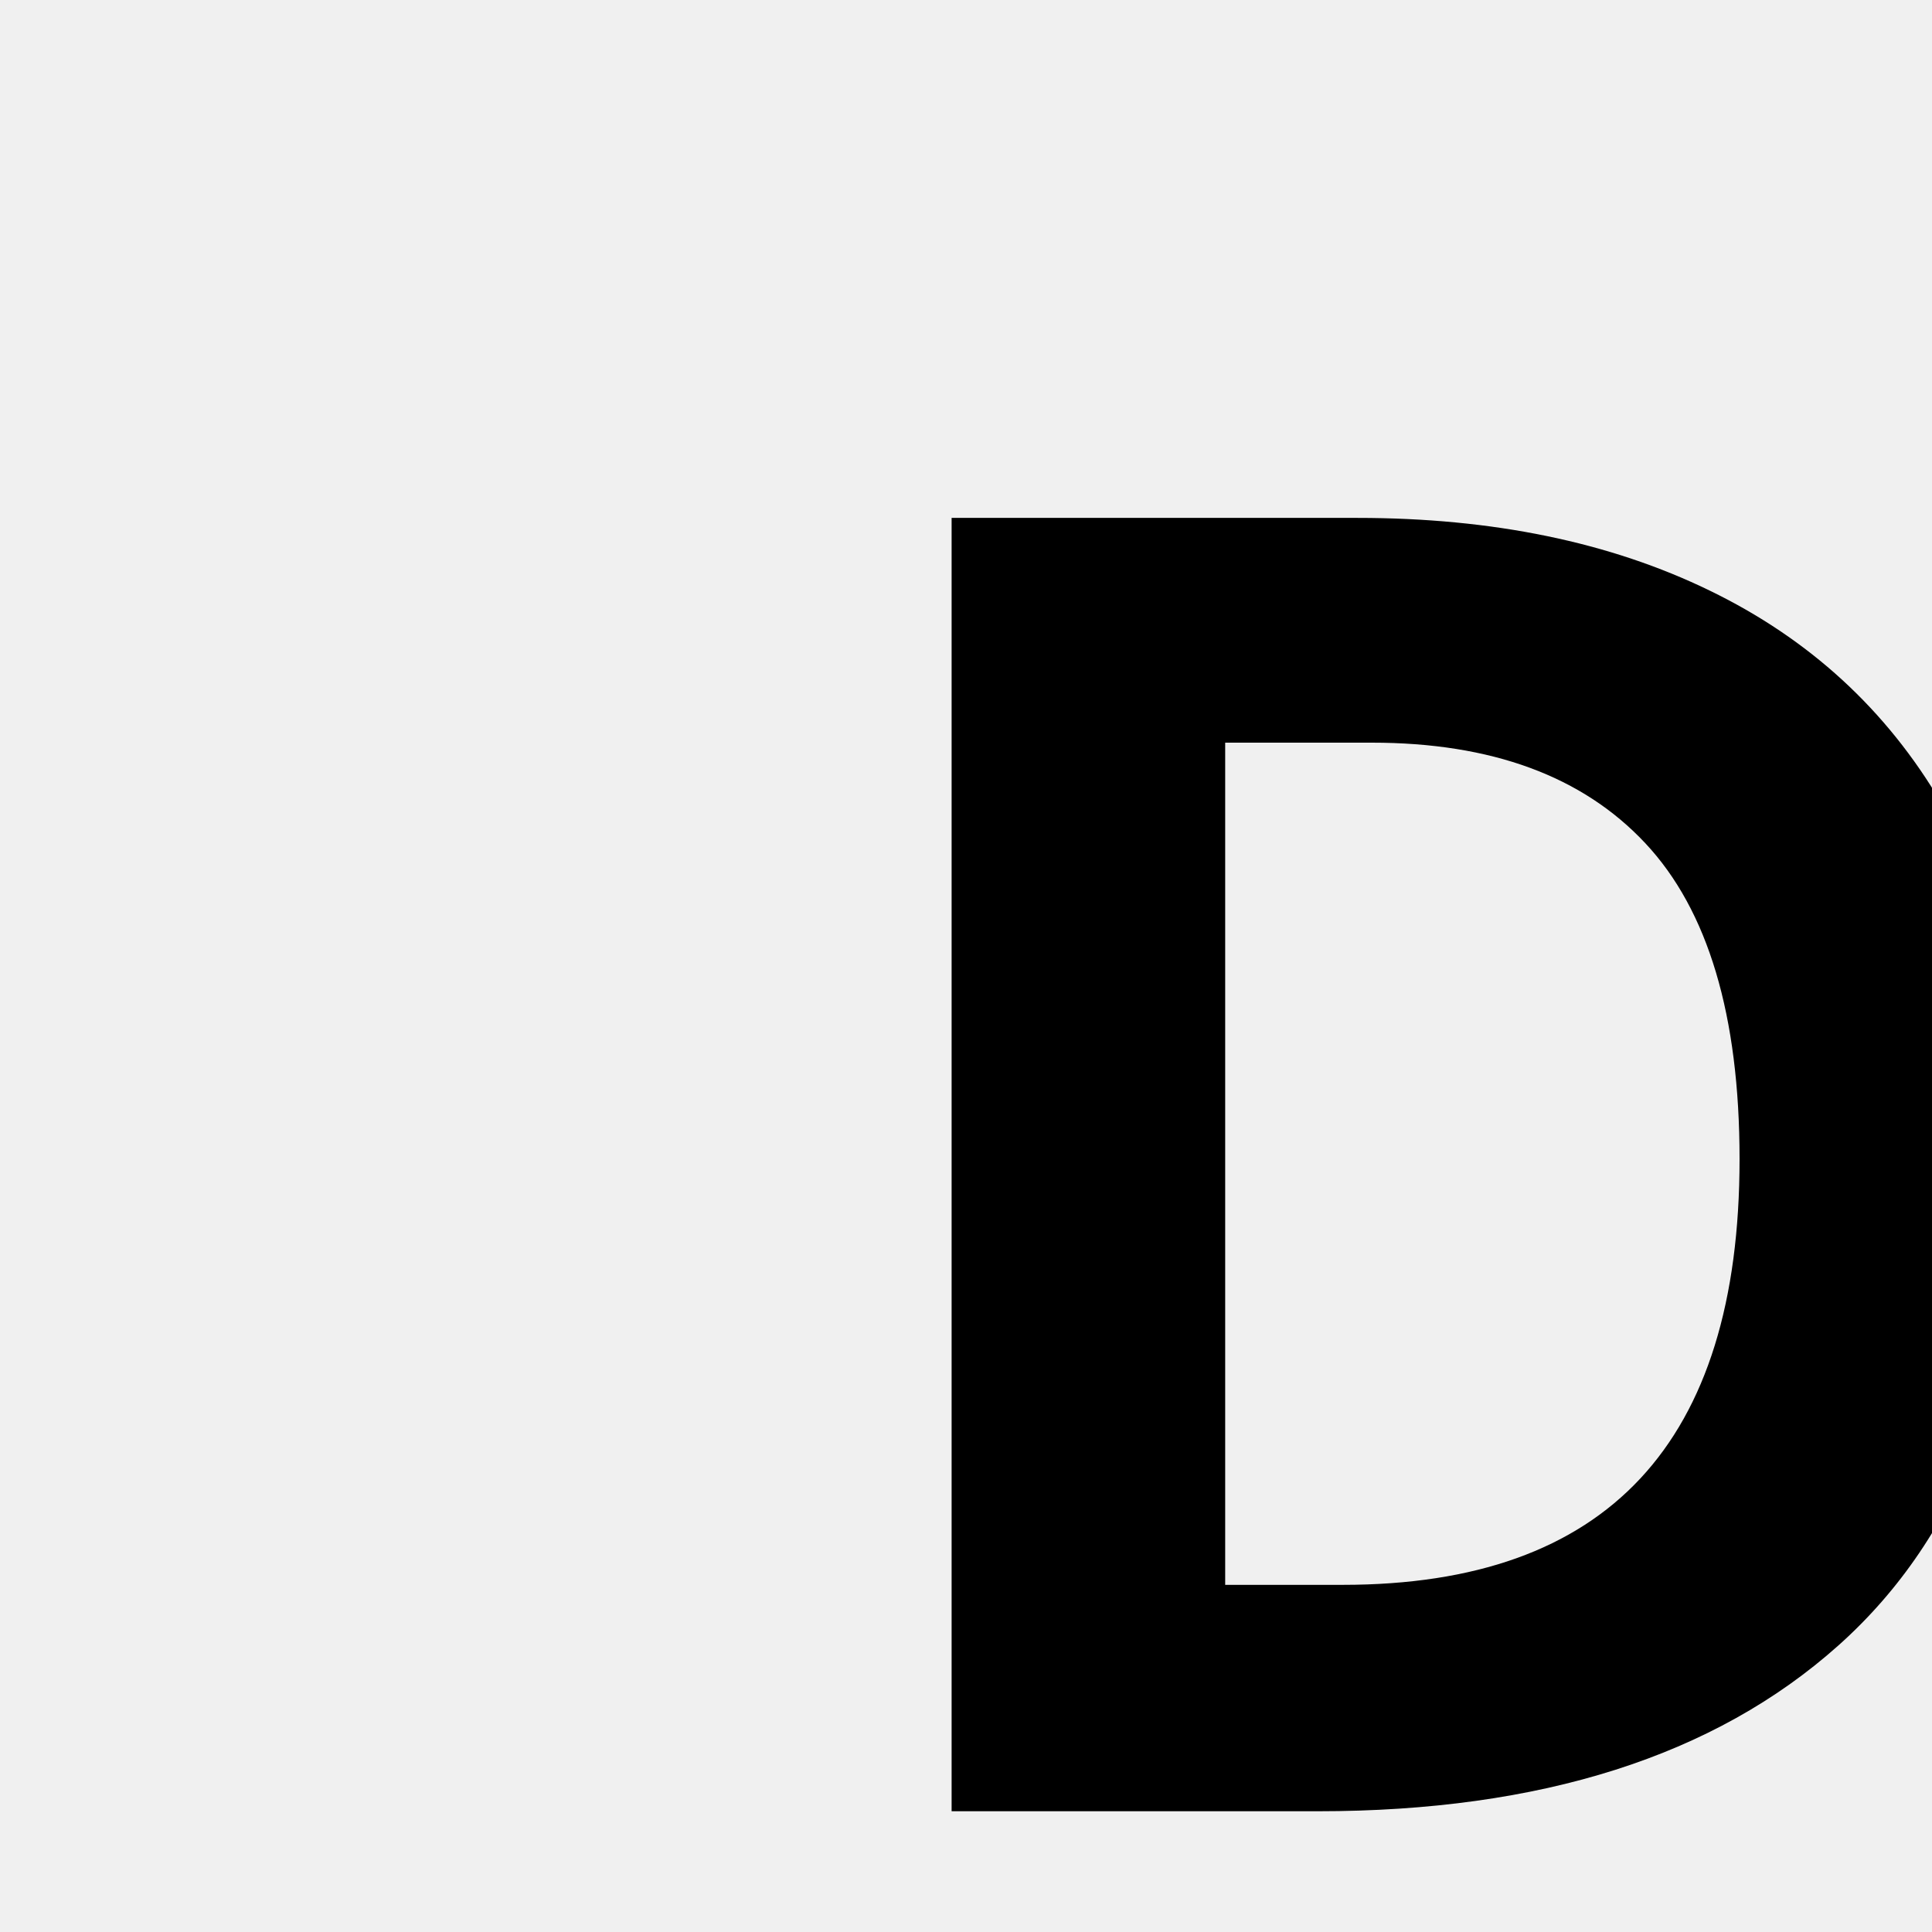
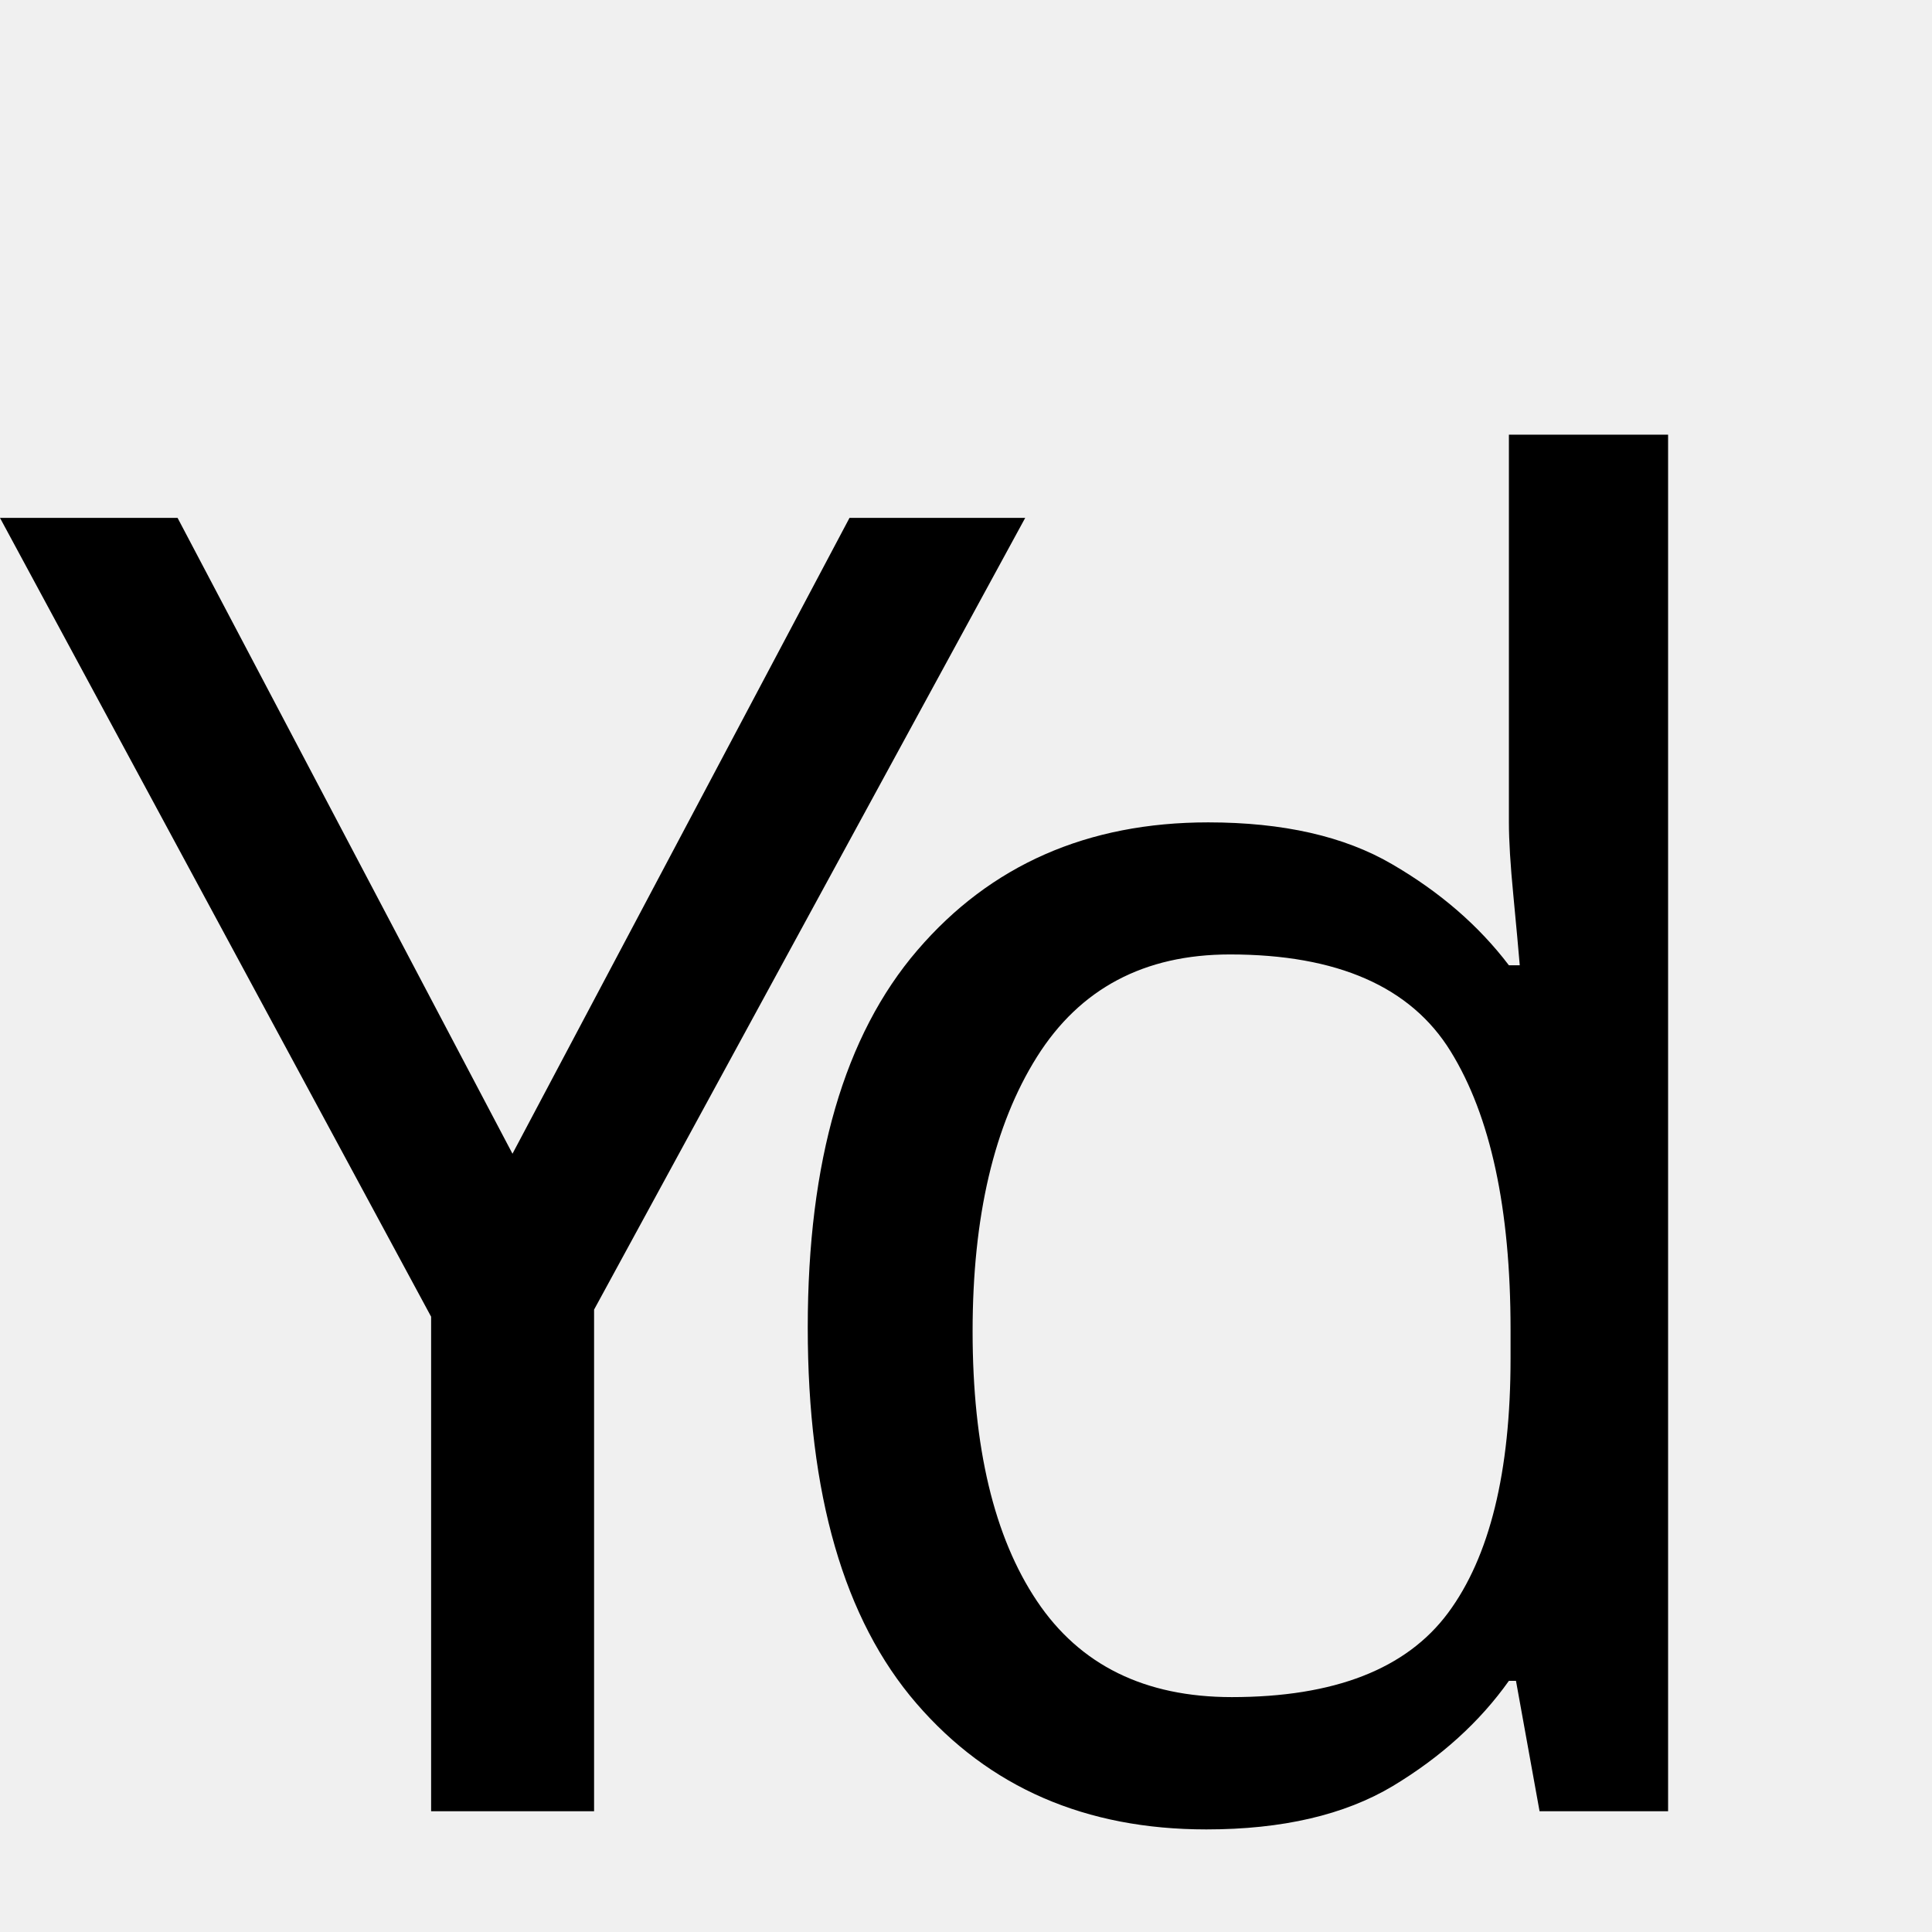
<svg xmlns="http://www.w3.org/2000/svg" version="1.1" fill="none" viewBox="0 0 128 128">
-   <text x="-120" y="120" id="y">Y<animate attributeName="y" values="120; 60; 120" dur="1s" repeatCount="indefinite" />
-   </text>
-   <text x="52.25" y="120">D</text>
+   <text x="0" y="120">Yd</text>
  <style>
     
-     #y { 
-         fill: red; 
-         rotate: -90deg;
-     }
    text { 
-        fill: #000; font: bold 120px sans-serif;
+        fill: #000; font: 120px sans-serif; letter-spacing: -15px;
    }
    @media (prefers-color-scheme: dark) {
       svg {
          background: #0f0f0f;
       }
       text { fill: #FFF; }
    }
    
    </style>
</svg>
